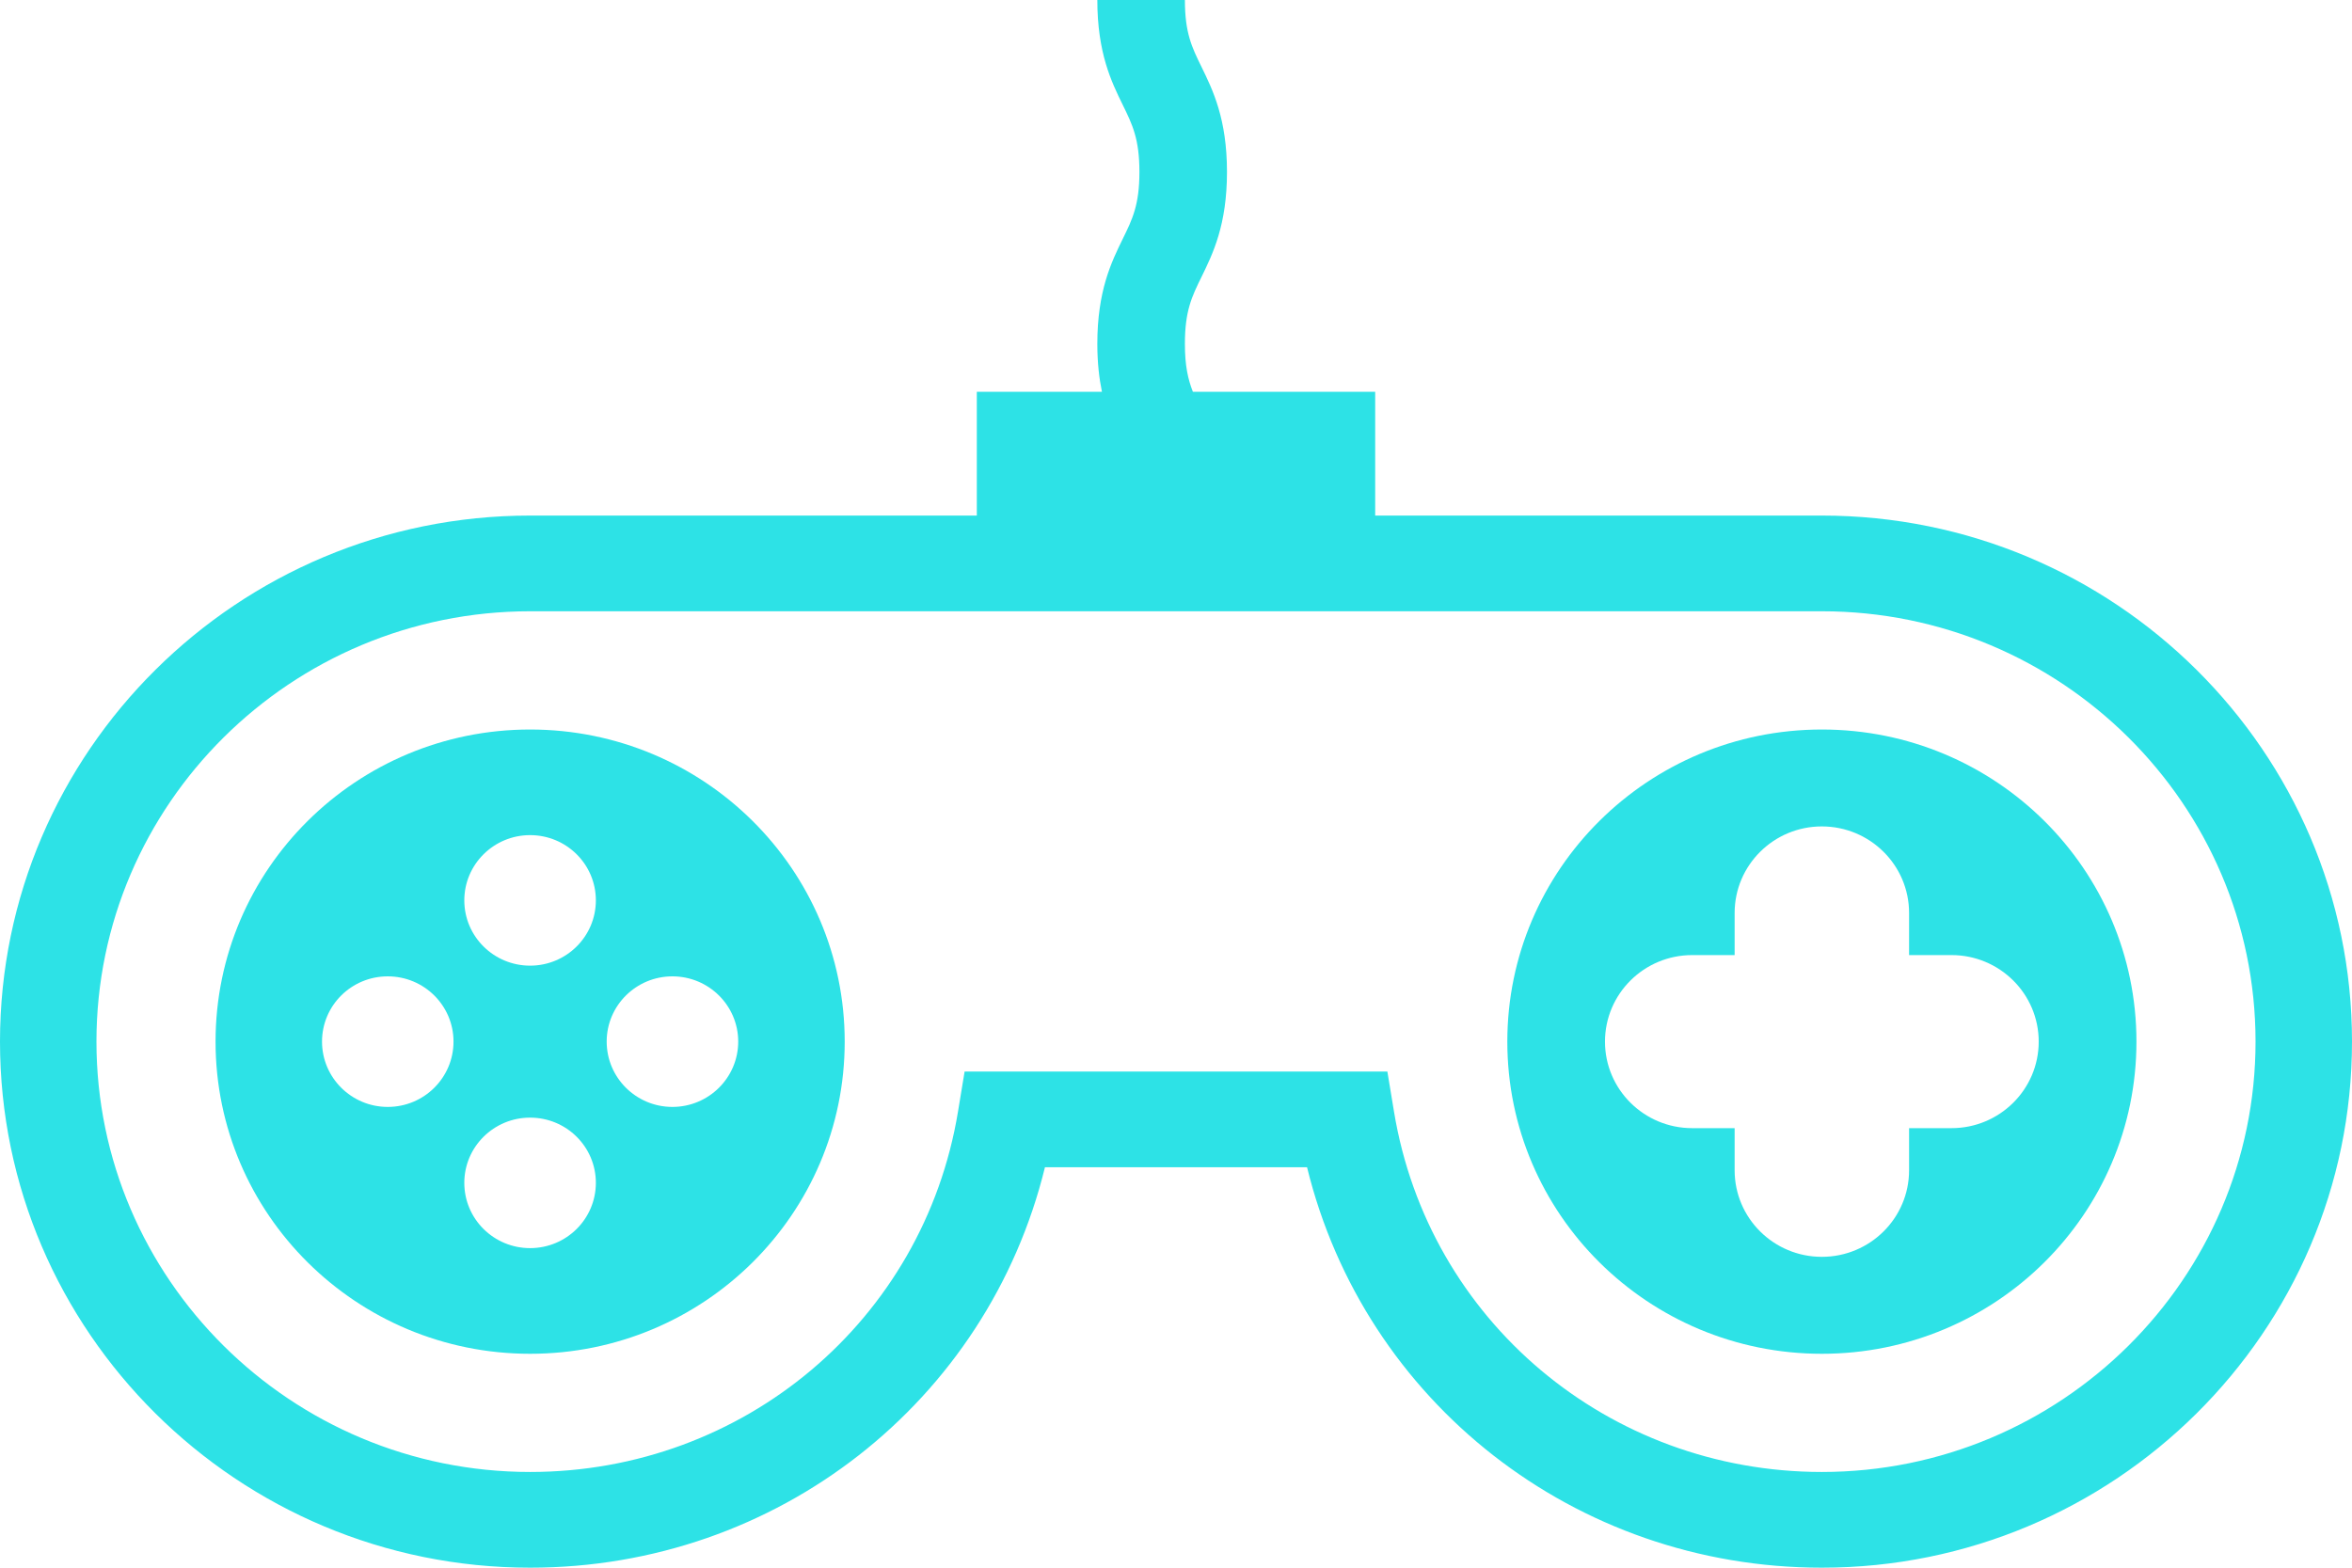
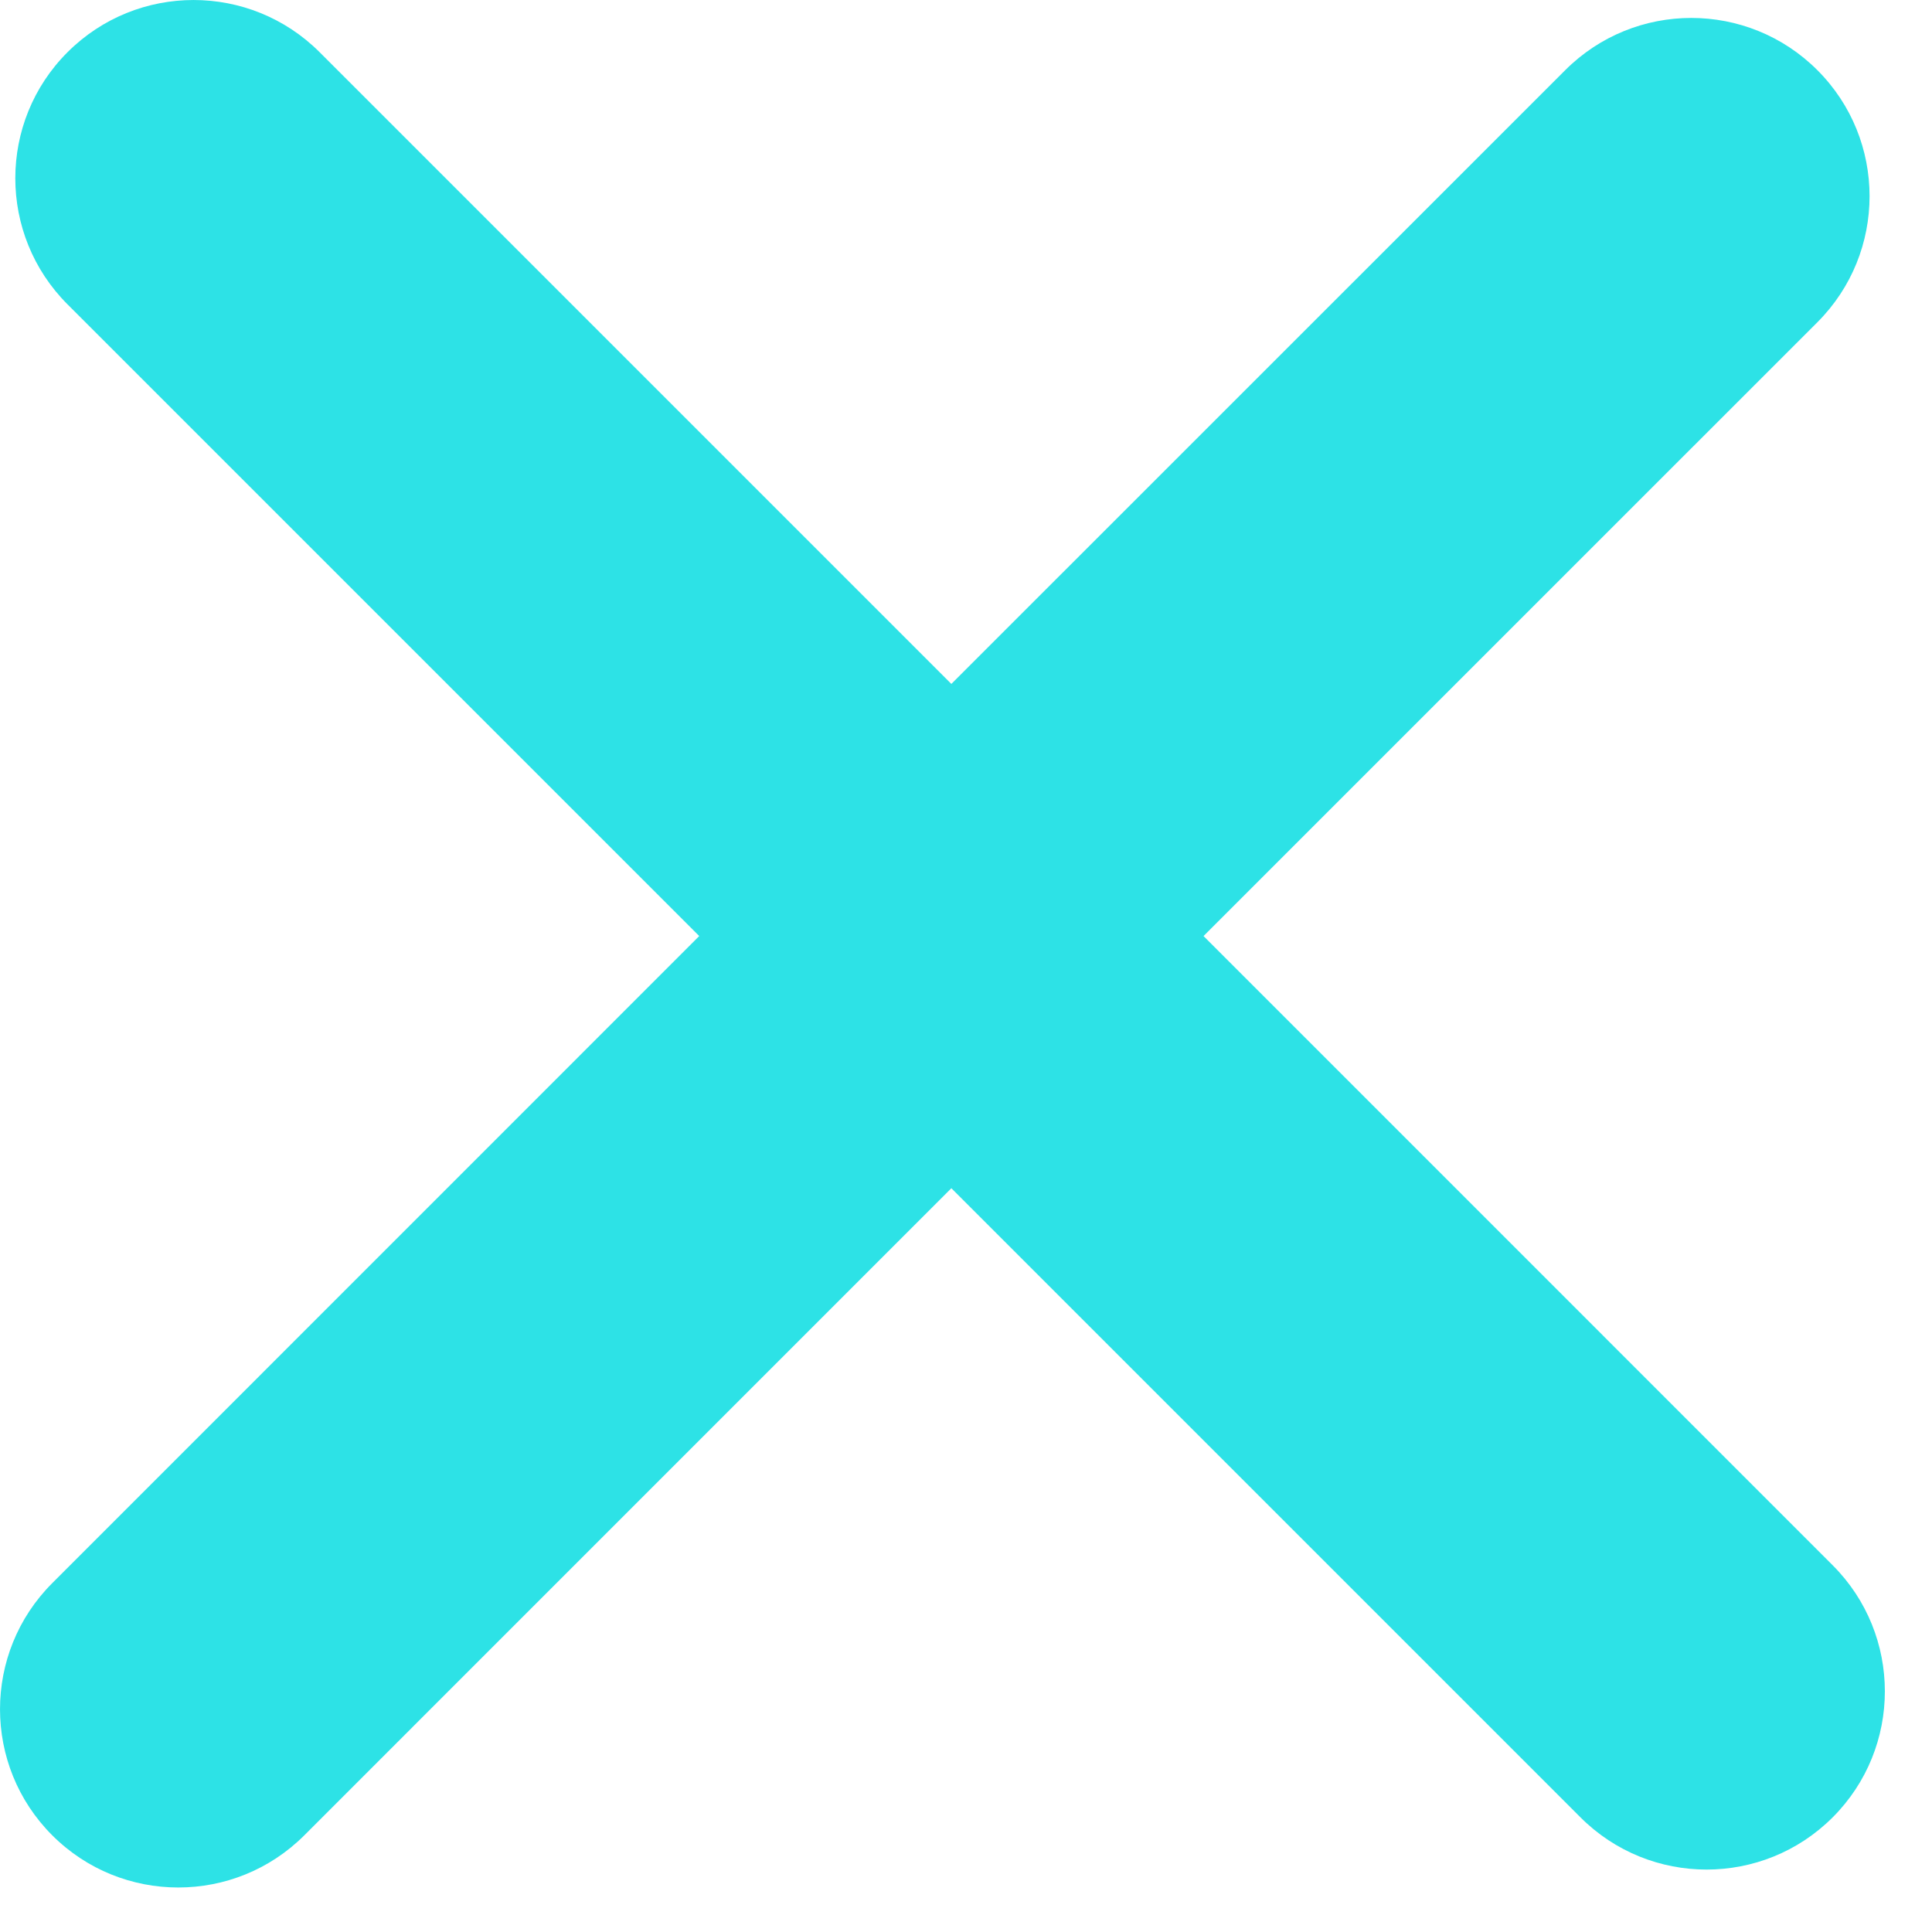
- <svg xmlns="http://www.w3.org/2000/svg" width="105" height="70" viewBox="0 0 105 70" fill="none">
-   <path d="M81.334 32.574C73.578 32.574 67.291 38.815 67.291 46.511C67.291 54.209 73.579 60.449 81.334 60.449C89.087 60.449 95.377 54.209 95.377 46.511C95.377 38.812 89.09 32.574 81.334 32.574ZM81.332 36.901C83.481 36.901 85.227 38.632 85.227 40.766V42.646H87.12C89.27 42.646 91.014 44.376 91.014 46.511C91.014 48.645 89.27 50.374 87.12 50.374H85.227V52.255C85.227 54.389 83.483 56.12 81.332 56.12C79.182 56.12 77.439 54.389 77.439 52.255V50.374H75.545C73.395 50.374 71.651 48.643 71.651 46.511C71.651 44.378 73.394 42.646 75.545 42.646H77.439V40.766C77.439 38.632 79.183 36.901 81.332 36.901Z" fill="#2DE2E6" />
-   <path d="M23.666 32.574C15.912 32.574 9.623 38.815 9.623 46.511C9.623 54.209 15.91 60.449 23.666 60.449C31.422 60.449 37.71 54.209 37.71 46.511C37.71 38.812 31.421 32.574 23.666 32.574ZM23.665 37.29C25.287 37.29 26.601 38.593 26.601 40.203C26.601 41.813 25.287 43.118 23.665 43.118C22.043 43.118 20.728 41.813 20.728 40.203C20.728 38.595 22.044 37.29 23.665 37.29ZM17.31 43.596C18.934 43.596 20.246 44.9 20.246 46.509C20.246 48.119 18.934 49.426 17.31 49.426C15.69 49.426 14.376 48.119 14.376 46.509C14.376 44.9 15.686 43.596 17.31 43.596ZM30.019 43.596C31.64 43.596 32.956 44.9 32.956 46.509C32.956 48.119 31.64 49.426 30.019 49.426C28.398 49.426 27.084 48.119 27.084 46.509C27.084 44.9 28.398 43.596 30.019 43.596ZM23.665 49.904C25.287 49.904 26.601 51.204 26.601 52.816C26.601 54.427 25.287 55.731 23.665 55.731C22.043 55.731 20.728 54.427 20.728 52.816C20.728 51.208 22.044 49.904 23.665 49.904Z" fill="#2DE2E6" />
-   <path d="M23.667 23.021H43.608V17.494H49.194C49.069 16.889 48.988 16.192 48.988 15.352C48.988 12.986 49.617 11.701 50.123 10.666C50.555 9.785 50.867 9.149 50.867 7.677C50.867 6.205 50.555 5.565 50.123 4.685C49.617 3.651 48.988 2.365 48.988 0H52.897C52.897 1.472 53.208 2.108 53.64 2.989C54.145 4.024 54.776 5.31 54.776 7.677C54.776 10.044 54.145 11.329 53.64 12.362C53.208 13.243 52.897 13.879 52.897 15.352C52.897 16.33 53.035 16.936 53.254 17.494H61.392V23.021H81.333C94.383 23.021 105 33.558 105 46.51C105 59.463 94.383 70 81.333 70C70.301 70 60.911 62.584 58.35 52.118H46.65C44.089 62.584 34.698 70 23.667 70C10.617 70 0 59.463 0 46.51C0 33.558 10.617 23.021 23.667 23.021ZM23.667 65.726C33.198 65.726 41.231 58.959 42.768 49.636L43.063 47.846H61.936L62.232 49.636C63.769 58.96 71.802 65.726 81.333 65.726C92.009 65.726 100.694 57.107 100.694 46.51C100.694 35.913 92.009 27.294 81.333 27.294H23.667C12.991 27.294 4.306 35.915 4.306 46.51C4.306 57.105 12.991 65.726 23.667 65.726Z" fill="#2DE2E6" />
+ <svg xmlns="http://www.w3.org/2000/svg" width="36" height="36" viewBox="0 0 36 36" fill="none">
+   <path d="M1.258 0.973C2.555 -0.324 4.659 -0.324 5.956 0.973L17.727 12.744L29.166 1.307C30.463 0.01 32.567 0.01 33.864 1.307C35.161 2.603 35.161 4.708 33.864 6.005L22.426 17.442L34.149 29.166C35.446 30.463 35.446 32.567 34.149 33.864C32.852 35.161 30.747 35.161 29.45 33.864L17.727 22.141L5.671 34.198C4.374 35.495 2.269 35.495 0.973 34.198C-0.324 32.901 -0.324 30.797 0.973 29.5L13.029 17.442L1.258 5.671C-0.039 4.374 -0.039 2.269 1.258 0.973Z" fill="#2DE2E6" />
</svg>
